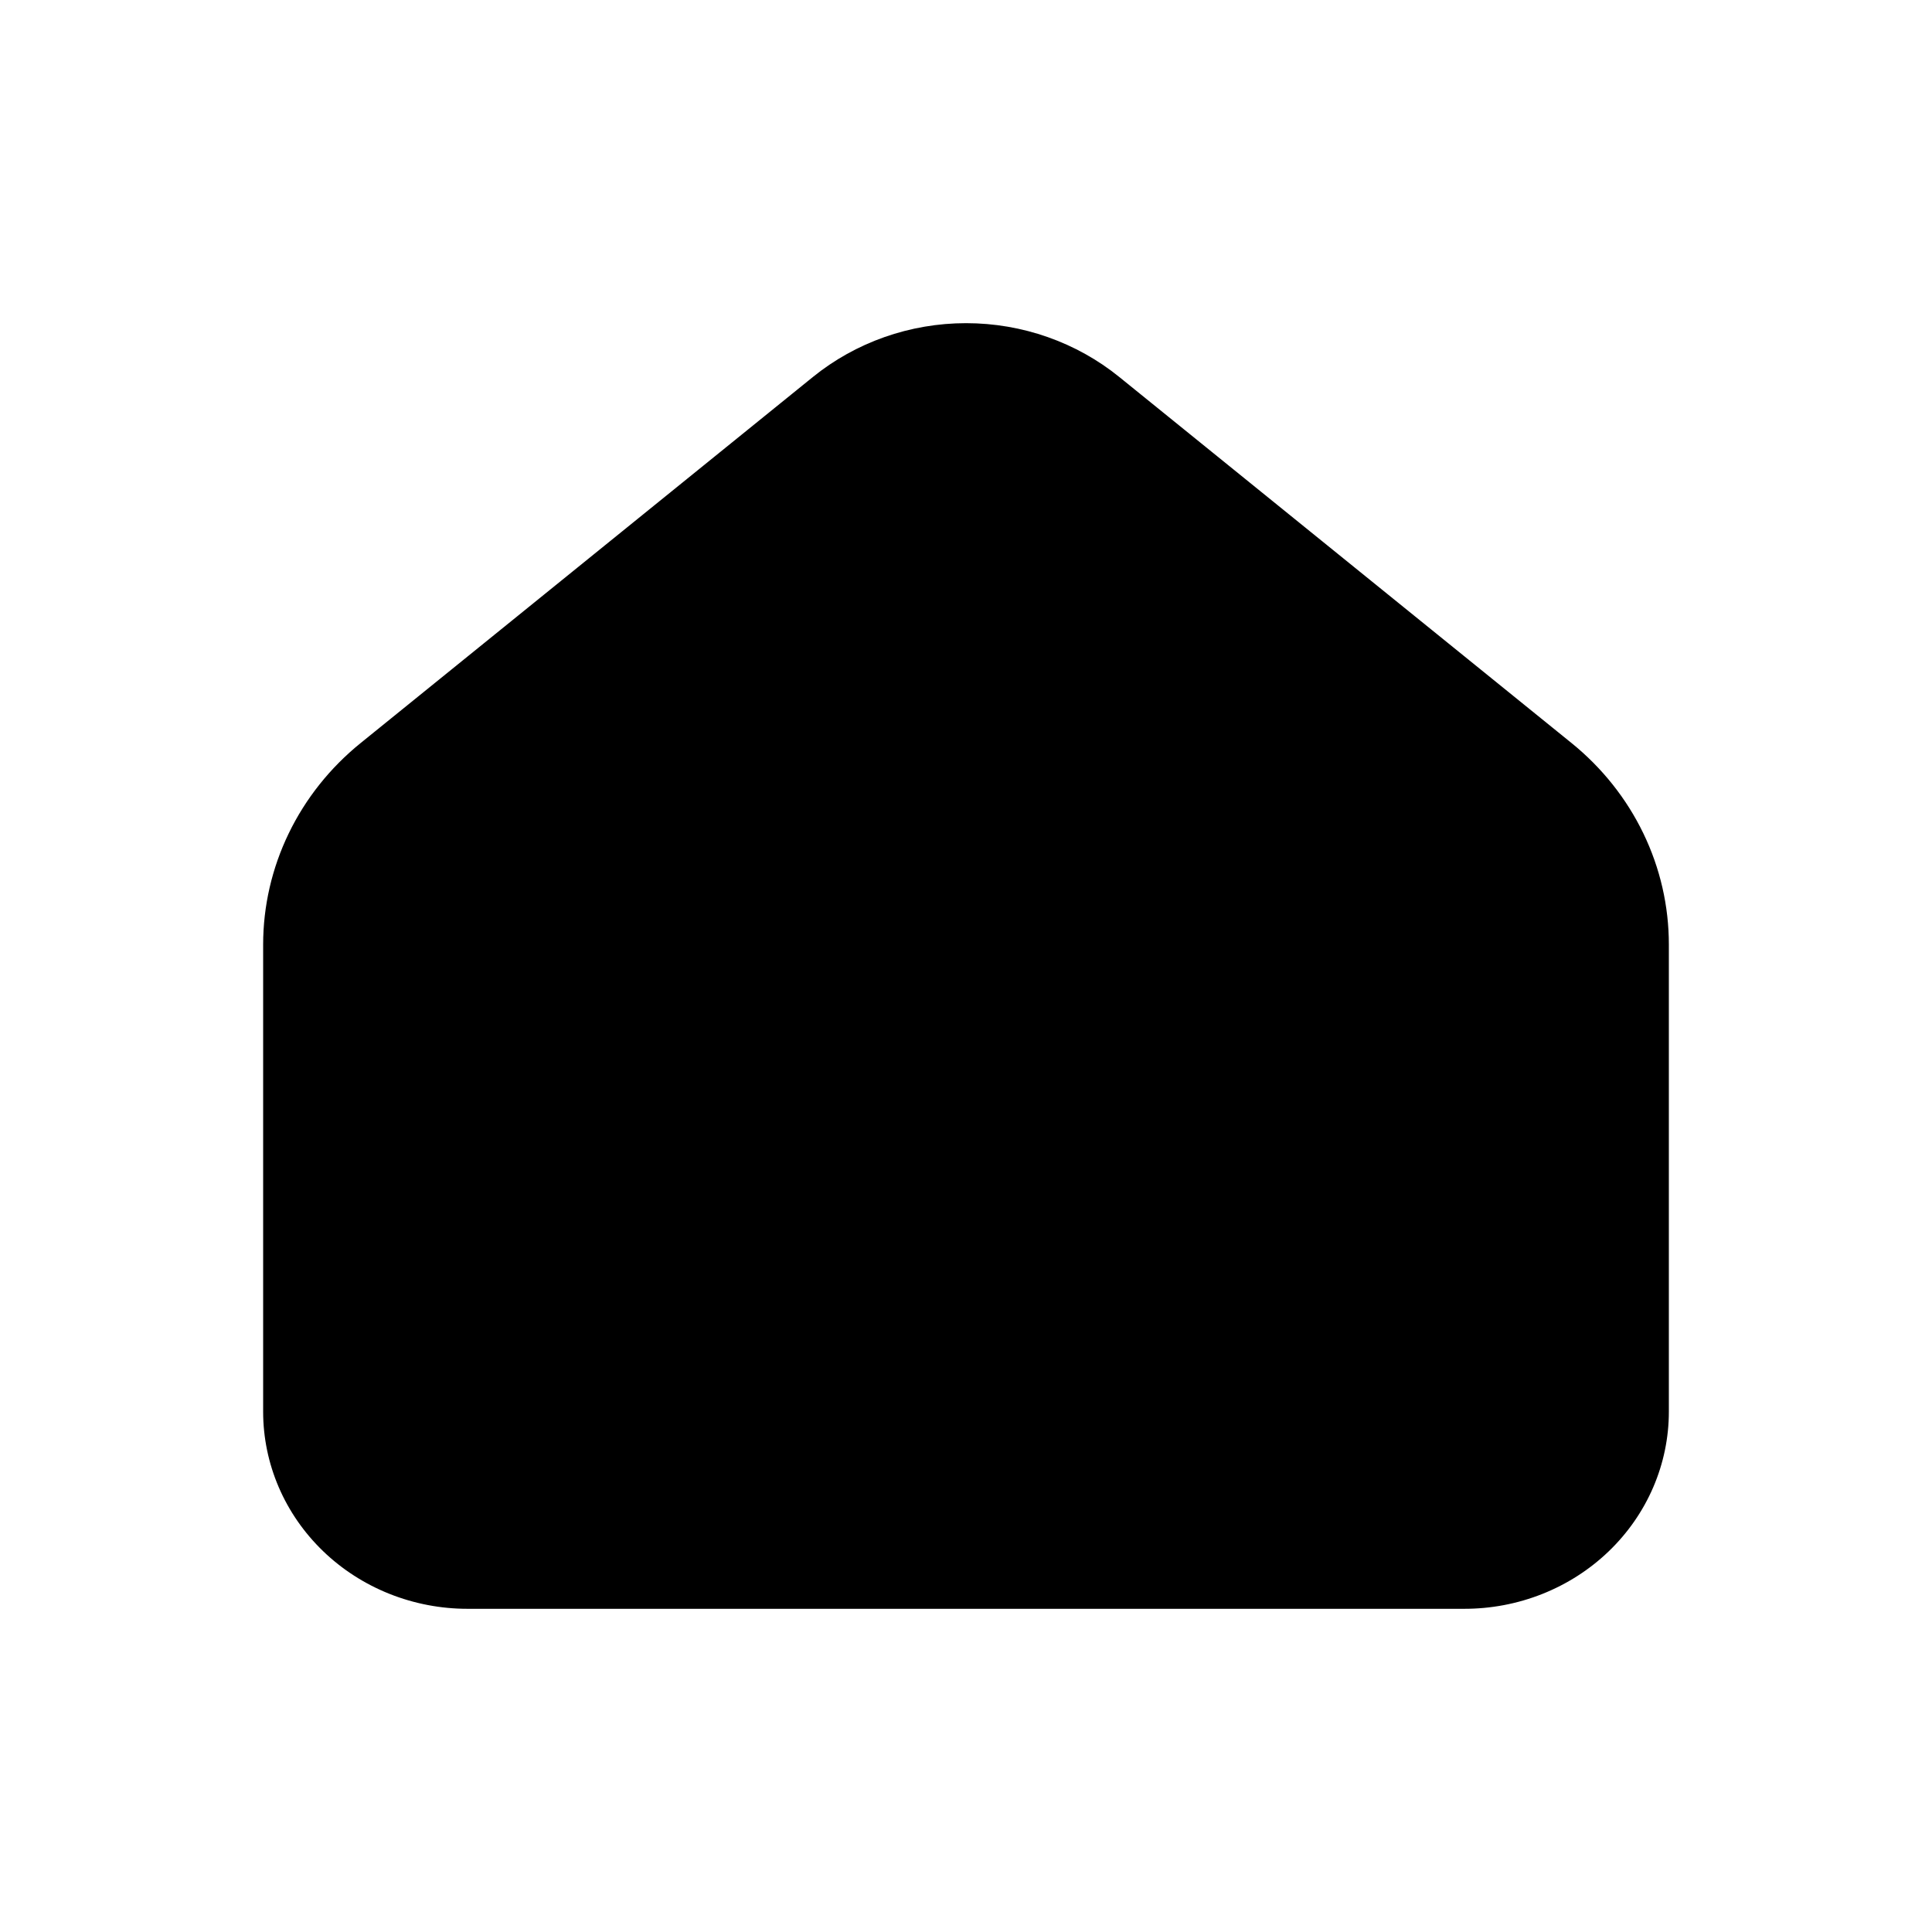
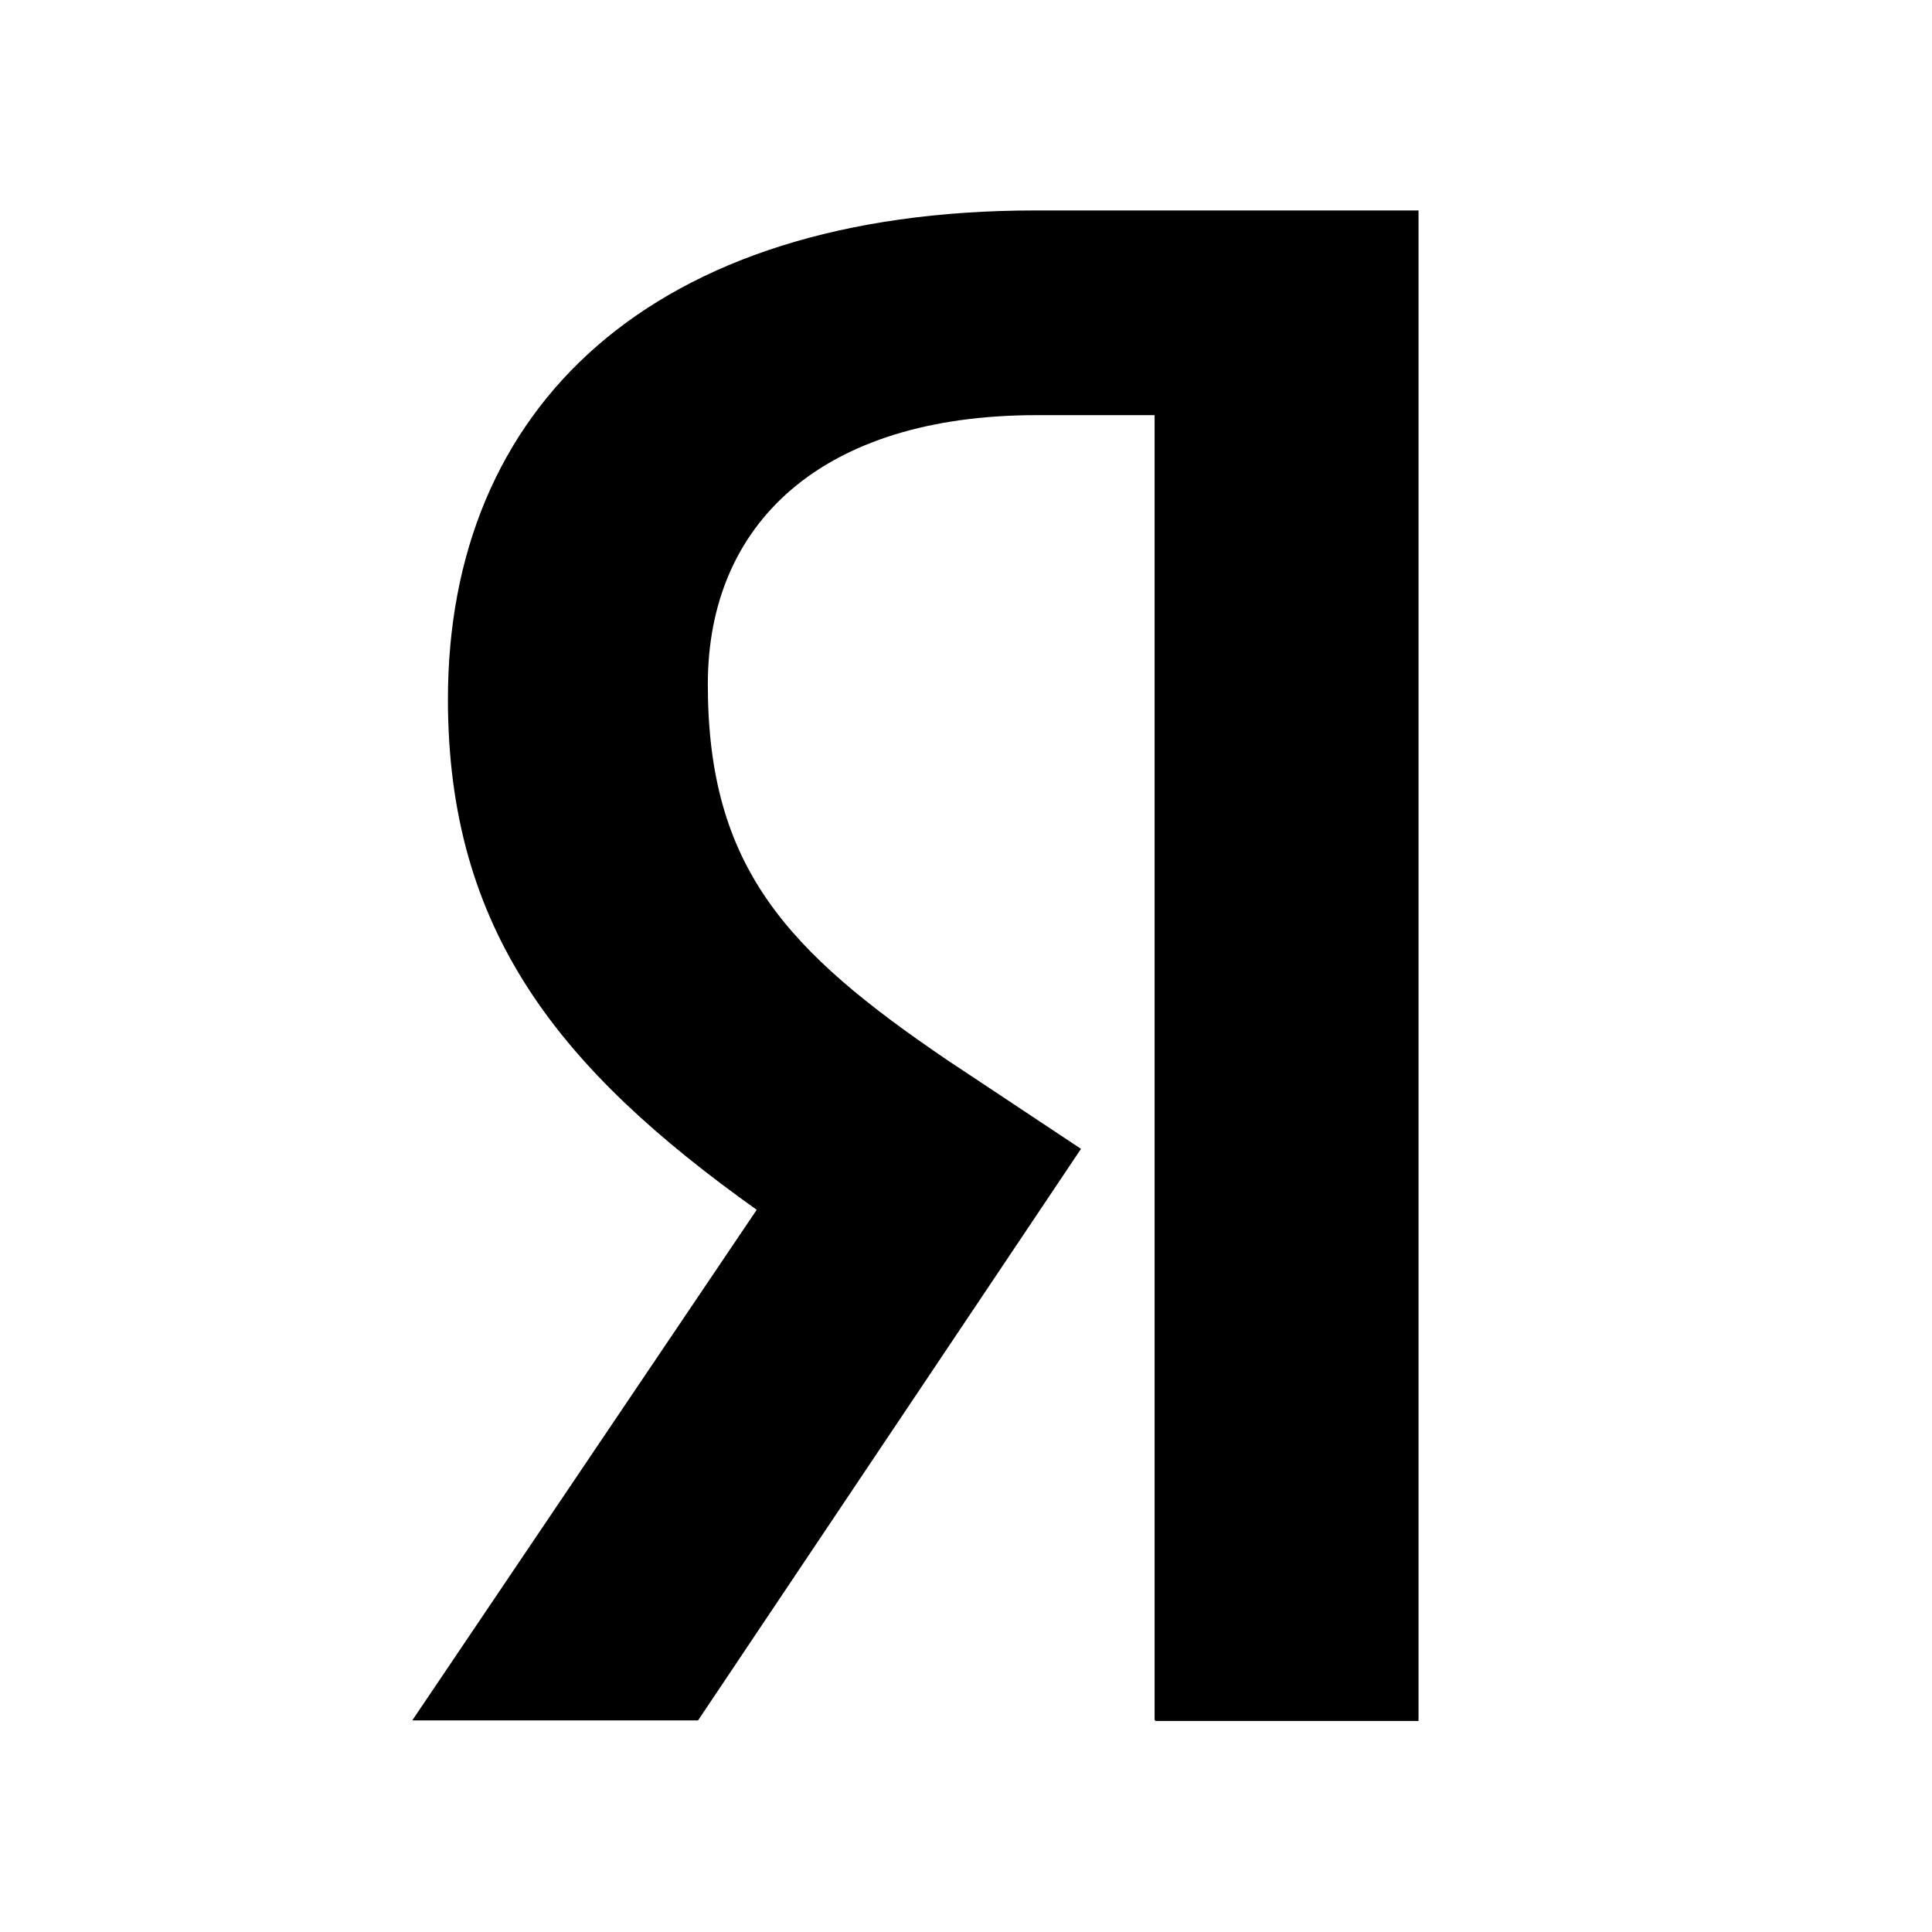
<svg xmlns="http://www.w3.org/2000/svg" height="960" viewBox="0 0 960 960" width="960">
-   <path d="M727.34 799.406L232.395 799.406C219.052 799.418 205.839 796.893 193.507 791.974C181.176 787.059 169.971 779.843 160.532 770.746C151.093 761.648 143.602 750.847 138.493 738.959C133.384 727.067 130.755 714.323 130.755 701.452L130.755 469.309C130.764 450.227 135.106 431.378 143.473 414.089C151.84 396.796 164.03 381.485 179.188 369.223L403.857 187.379C425.19 170.071 452.169 160.579 480.043 160.579C507.917 160.579 534.901 170.071 556.229 187.379L780.898 369.223C796.044 381.489 808.225 396.804 816.574 414.097C824.928 431.389 829.253 450.235 829.245 469.309L829.245 701.452C829.245 714.342 826.608 727.109 821.481 739.017C816.358 750.924 808.842 761.737 799.374 770.838C789.907 779.939 778.67 787.148 766.308 792.051C753.946 796.951 740.704 799.452 727.34 799.406Z" fill-rule="evenodd" />
+   <path d="M574.286 855.143L704.857 855.143L704.857 104.571L514.571 104.571C323.143 104.571 222.571 202.857 222.571 347.429C222.571 462.286 277.714 531.143 376 601.143L204.857 854.857L346.857 854.857L537.143 570.857L470.857 526.857C390.857 472.571 351.714 430.857 351.714 340C351.714 260.286 408 206.286 515.143 206.286L573.714 206.286L573.714 854.857L574 854.857L574.286 855.143Z" fill-rule="evenodd" />
</svg>
